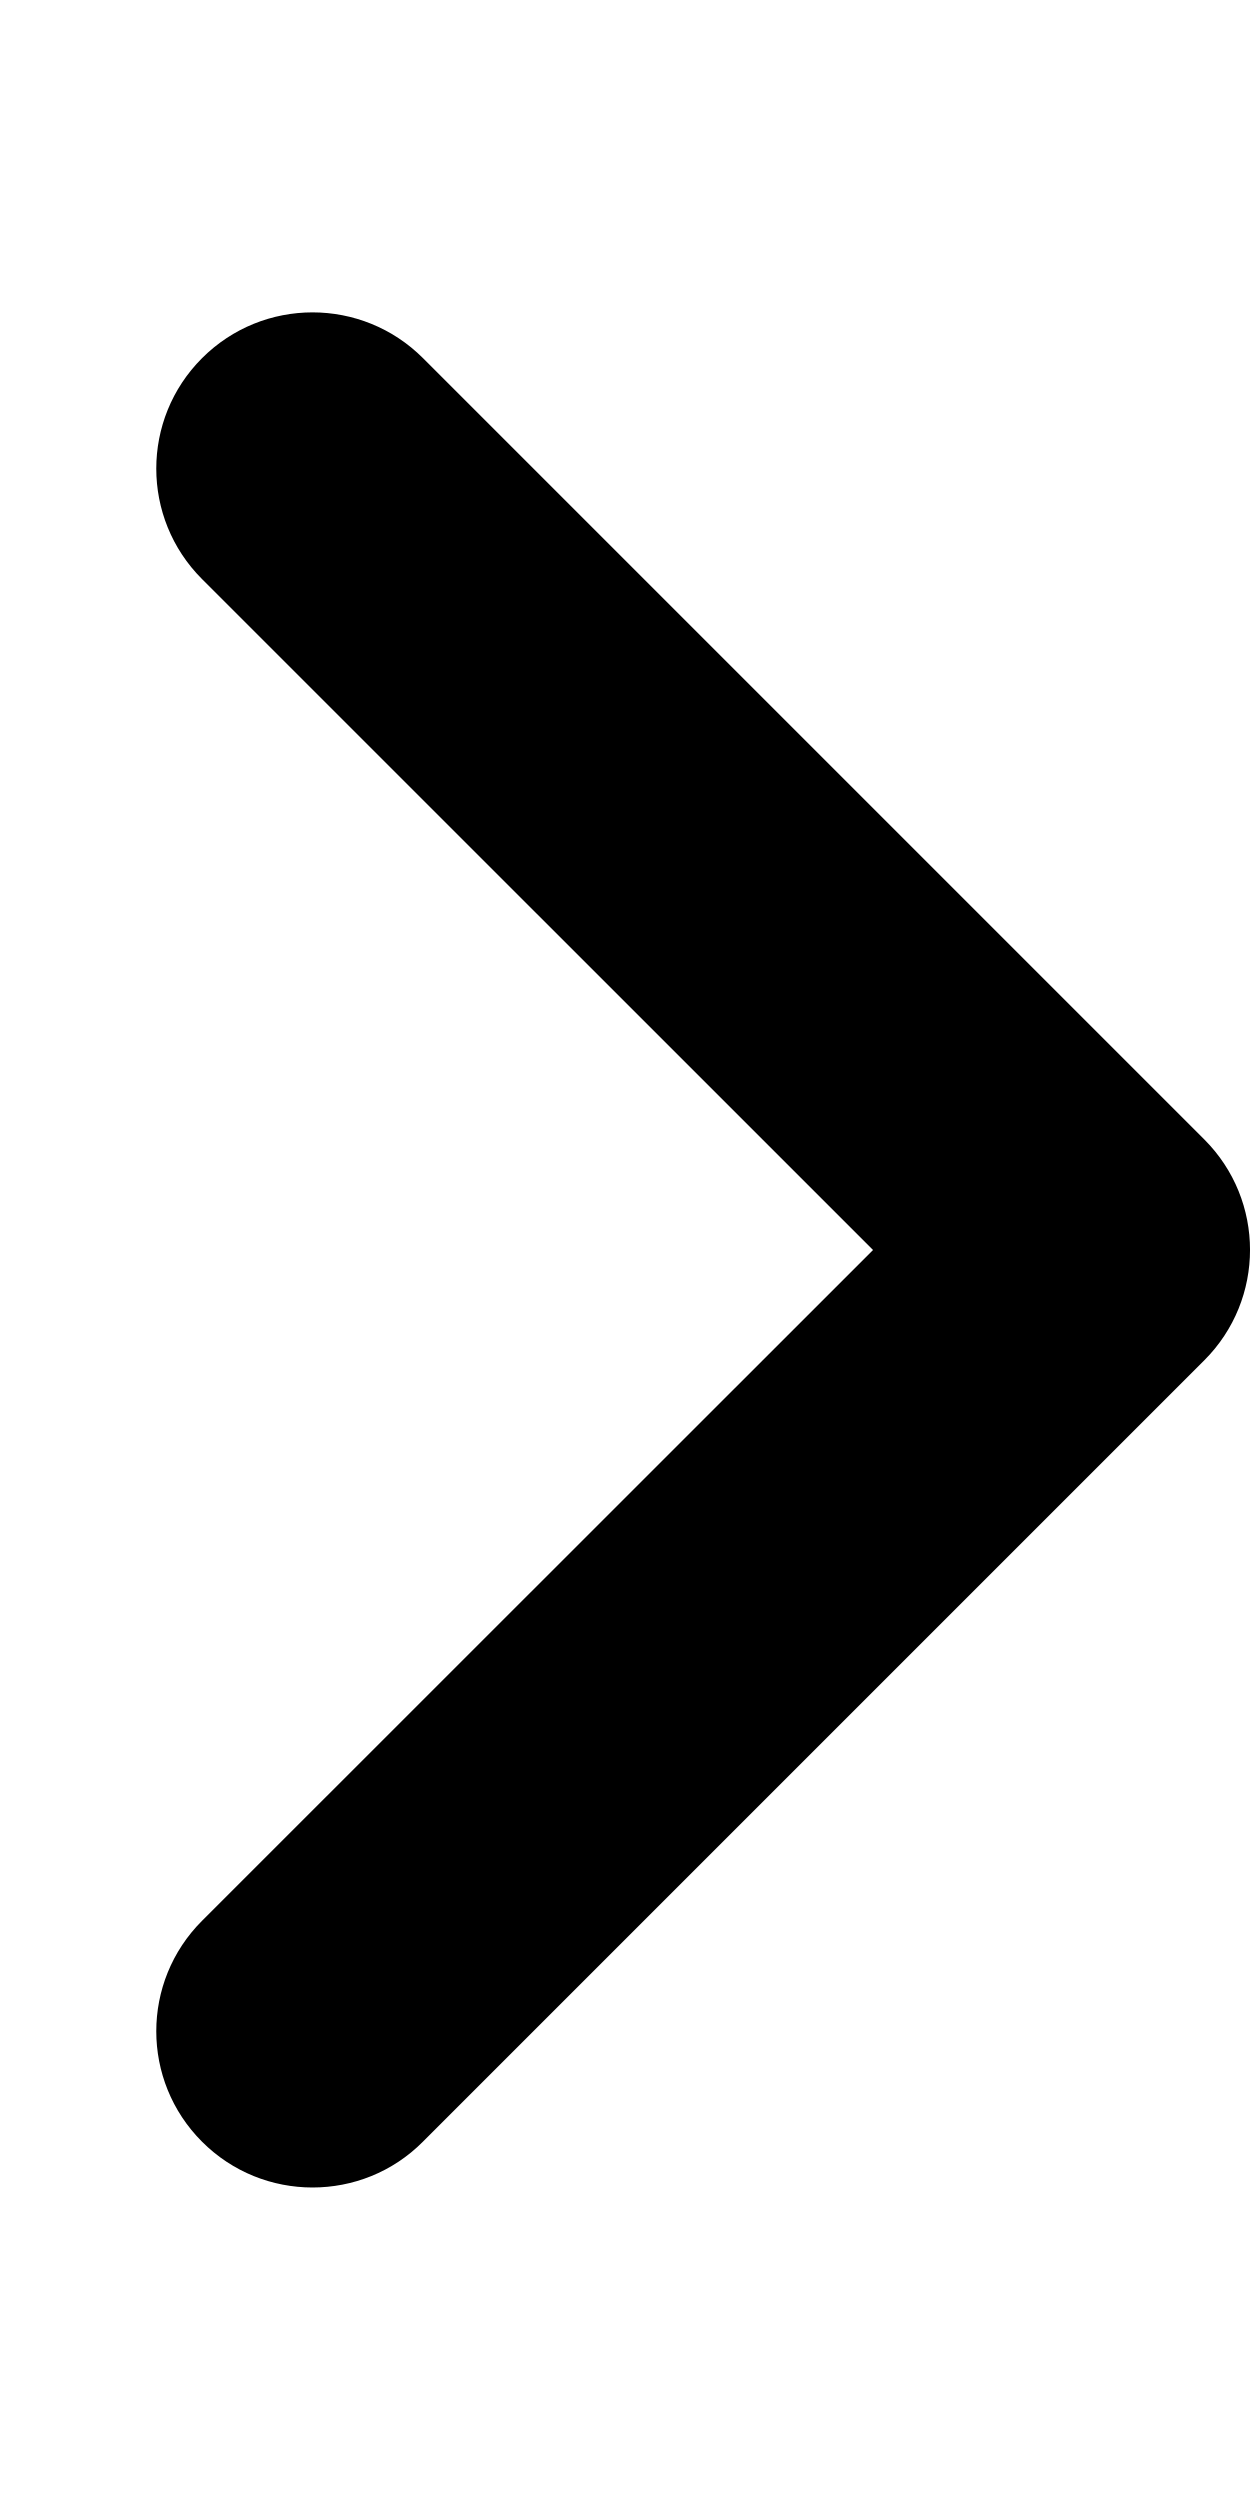
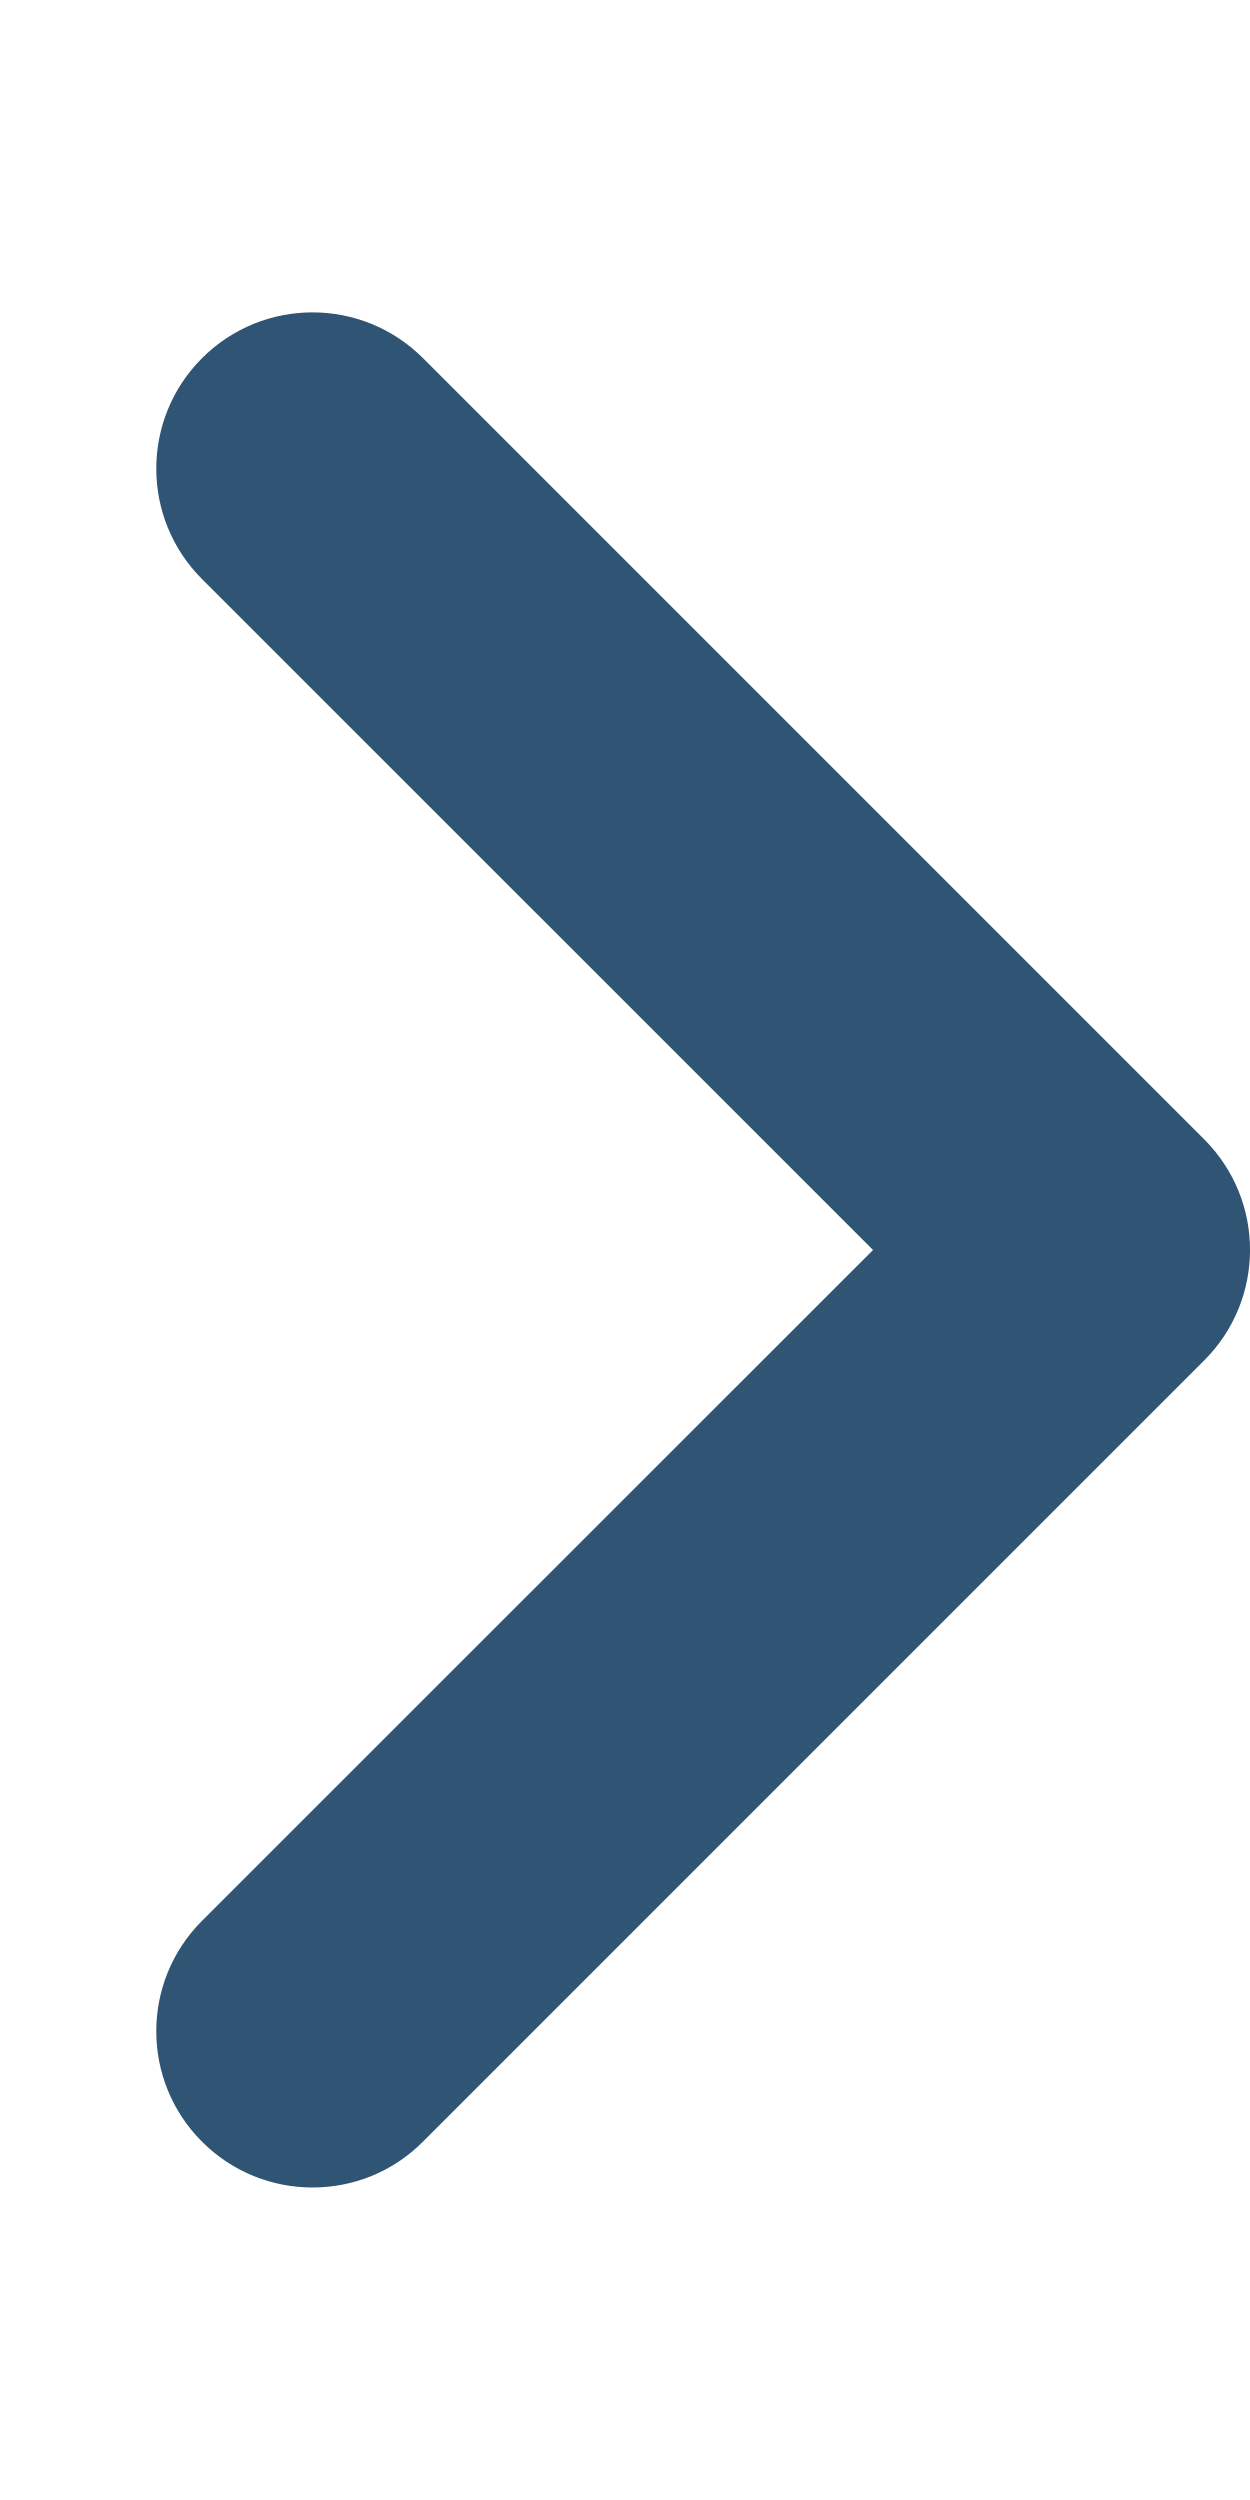
<svg xmlns="http://www.w3.org/2000/svg" viewBox="0 0 256 512">
-   <path d="M64 448c-8.188 0-16.38-3.125-22.62-9.375c-12.5-12.5-12.5-32.75 0-45.25L178.8 256L41.38 118.6c-12.5-12.5-12.5-32.75 0-45.25s32.75-12.5 45.25 0l160 160c12.5 12.5 12.5 32.75 0 45.25l-160 160C80.38 444.9 72.19 448 64 448z" />
+   <path fill="#2F5474" d="M64 448c-8.188 0-16.38-3.125-22.62-9.375c-12.5-12.5-12.5-32.75 0-45.25L178.8 256L41.38 118.6c-12.5-12.5-12.5-32.75 0-45.25s32.75-12.5 45.25 0l160 160c12.5 12.5 12.5 32.75 0 45.25l-160 160C80.38 444.9 72.19 448 64 448z" />
</svg>
